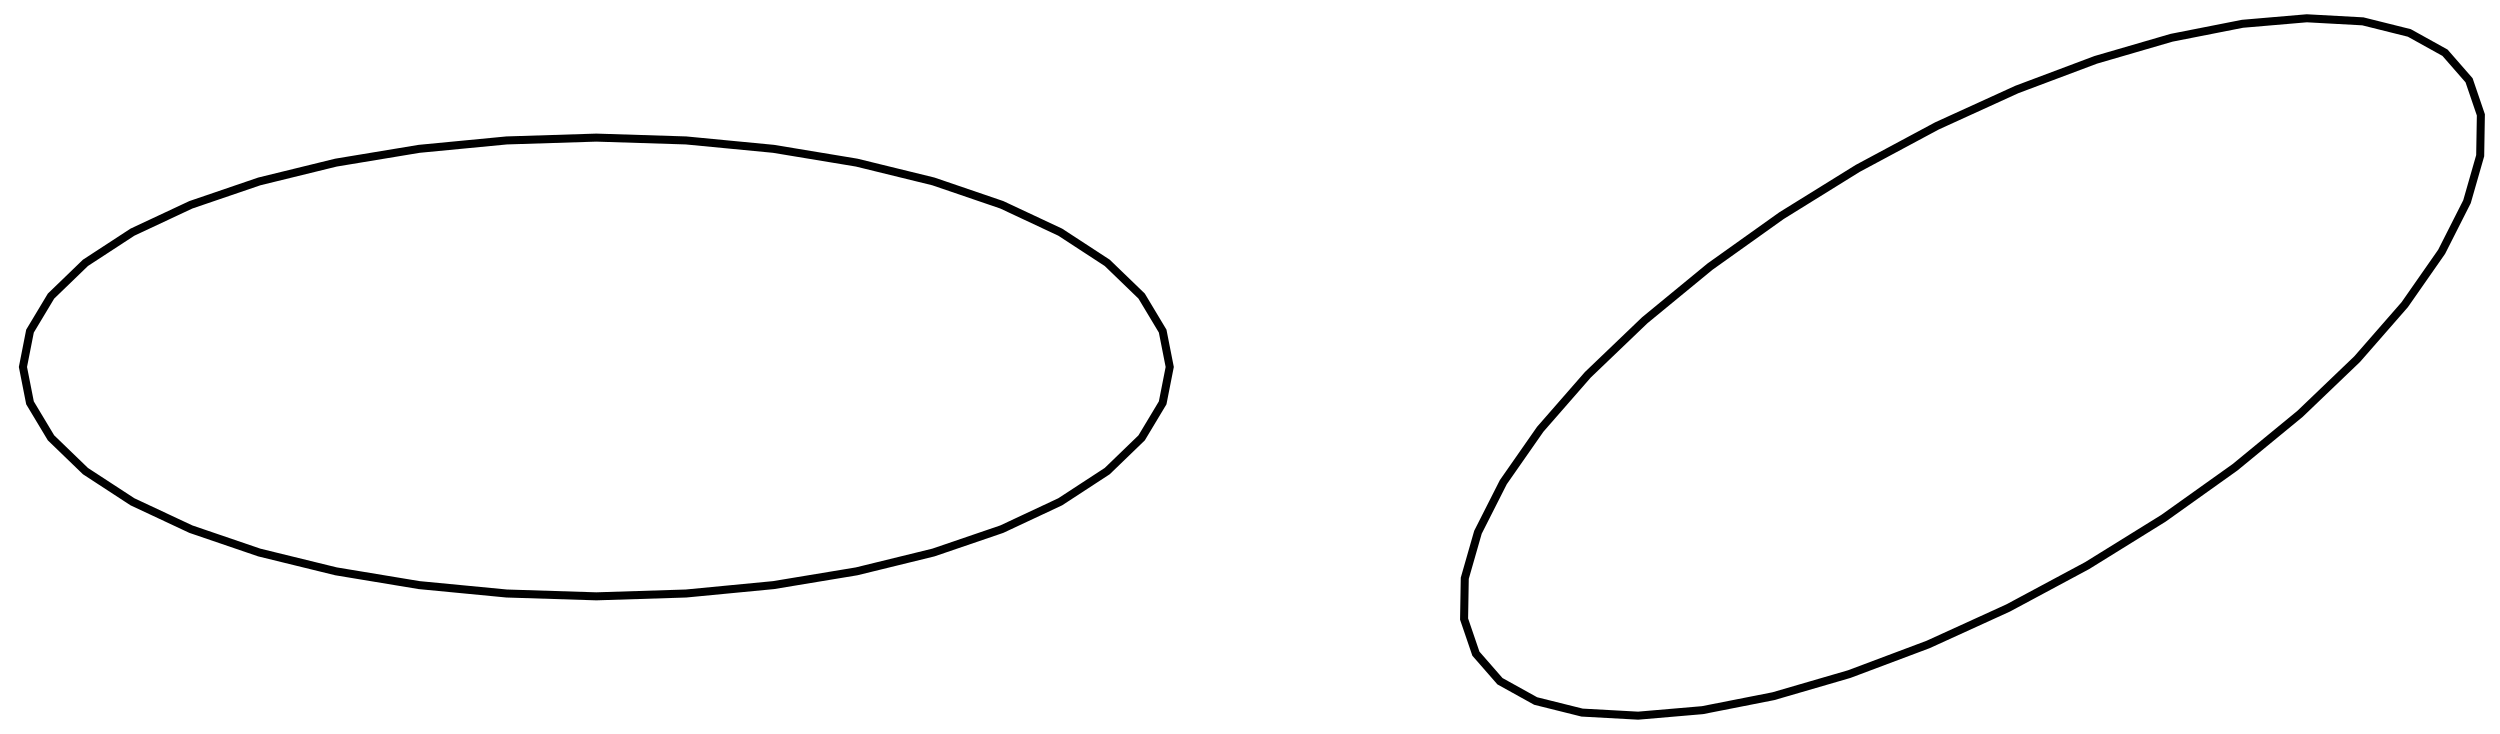
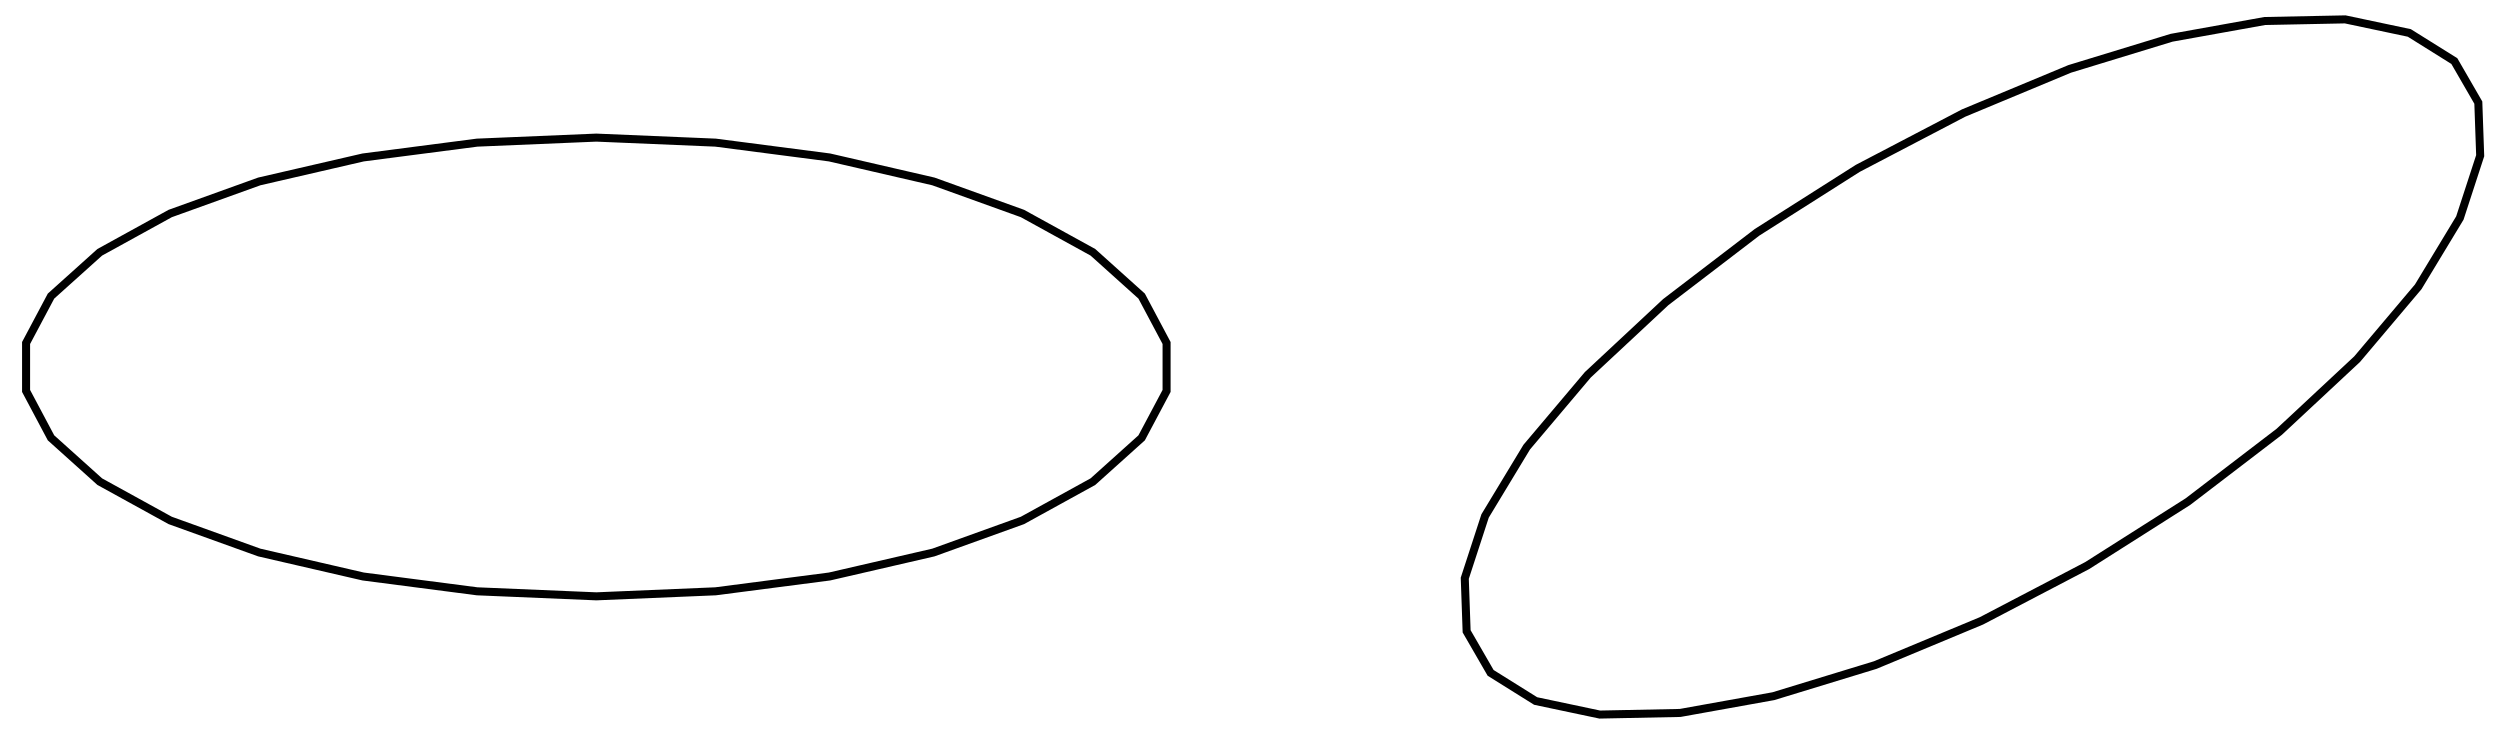
<svg xmlns="http://www.w3.org/2000/svg" width="109mm" height="32mm" viewBox="0 -104 109 32" version="1.1">
-   <path d=" M 74.226,-73.037 L 77.319,-73.646 L 80.626,-74.609 L 84.065,-75.901 L 87.552,-77.491 L 91,-79.34  L 94.325,-81.402 L 97.446,-83.626 L 100.284,-85.959 L 102.771,-88.341 L 104.845,-90.715 L 106.455,-93.022  L 107.561,-95.206 L 108.136,-97.212 L 108.166,-98.991 L 107.651,-100.5 L 106.602,-101.701 L 105.046,-102.564  L 103.021,-103.069 L 100.577,-103.203 L 97.774,-102.963 L 94.681,-102.354 L 91.374,-101.391 L 87.935,-100.099  L 84.448,-98.509 L 81,-96.66 L 77.675,-94.598 L 74.554,-92.374 L 71.716,-90.041 L 69.229,-87.659  L 67.155,-85.285 L 65.545,-82.978 L 64.439,-80.794 L 63.864,-78.788 L 63.834,-77.009 L 64.349,-75.5  L 65.398,-74.299 L 66.954,-73.436 L 68.979,-72.931 L 71.423,-72.797 z M 29.911,-78.123 L 33.725,-78.489 L 37.35,-79.09 L 40.695,-79.91 L 43.678,-80.929 L 46.225,-82.122  L 48.275,-83.46 L 49.776,-84.91 L 50.692,-86.436 L 51,-88 L 50.692,-89.564 L 49.776,-91.09  L 48.275,-92.54 L 46.225,-93.878 L 43.678,-95.071 L 40.695,-96.09 L 37.35,-96.91 L 33.725,-97.511  L 29.911,-97.877 L 26,-98 L 22.089,-97.877 L 18.275,-97.511 L 14.65,-96.91 L 11.305,-96.09  L 8.322,-95.071 L 5.775,-93.878 L 3.725,-92.54 L 2.224,-91.09 L 1.308,-89.564 L 1,-88  L 1.308,-86.436 L 2.224,-84.91 L 3.725,-83.46 L 5.775,-82.122 L 8.322,-80.929 L 11.305,-79.91  L 14.65,-79.09 L 18.275,-78.489 L 22.089,-78.123 L 26,-78 z " stroke="black" fill="none" stroke-width="0.35" />
+   <path d=" M 73.256,-72.916 L 77.319,-73.646 L 81.762,-75.004 L 86.389,-76.93 L 91,-79.34 L 95.392,-82.128  L 99.374,-85.173 L 102.771,-88.341 L 105.435,-91.495 L 107.25,-94.495 L 108.136,-97.212 L 108.055,-99.526  L 107.009,-101.337 L 105.046,-102.564 L 102.25,-103.155 L 98.744,-103.084 L 94.681,-102.354 L 90.238,-100.996  L 85.611,-99.07 L 81,-96.66 L 76.608,-93.872 L 72.626,-90.827 L 69.229,-87.659 L 66.565,-84.505  L 64.75,-81.505 L 63.864,-78.788 L 63.945,-76.474 L 64.991,-74.663 L 66.954,-73.436 L 69.75,-72.845  z M 31.198,-78.219 L 36.168,-78.865 L 40.695,-79.91 L 44.579,-81.309 L 47.651,-83 L 49.776,-84.91  L 50.863,-86.955 L 50.863,-89.045 L 49.776,-91.09 L 47.651,-93 L 44.579,-94.691 L 40.695,-96.09  L 36.168,-97.135 L 31.198,-97.781 L 26,-98 L 20.802,-97.781 L 15.832,-97.135 L 11.305,-96.09  L 7.421,-94.691 L 4.349,-93 L 2.224,-91.09 L 1.137,-89.045 L 1.137,-86.955 L 2.224,-84.91  L 4.349,-83 L 7.421,-81.309 L 11.305,-79.91 L 15.832,-78.865 L 20.802,-78.219 L 26,-78  z " stroke="black" fill="none" stroke-width="0.35" />
</svg>
